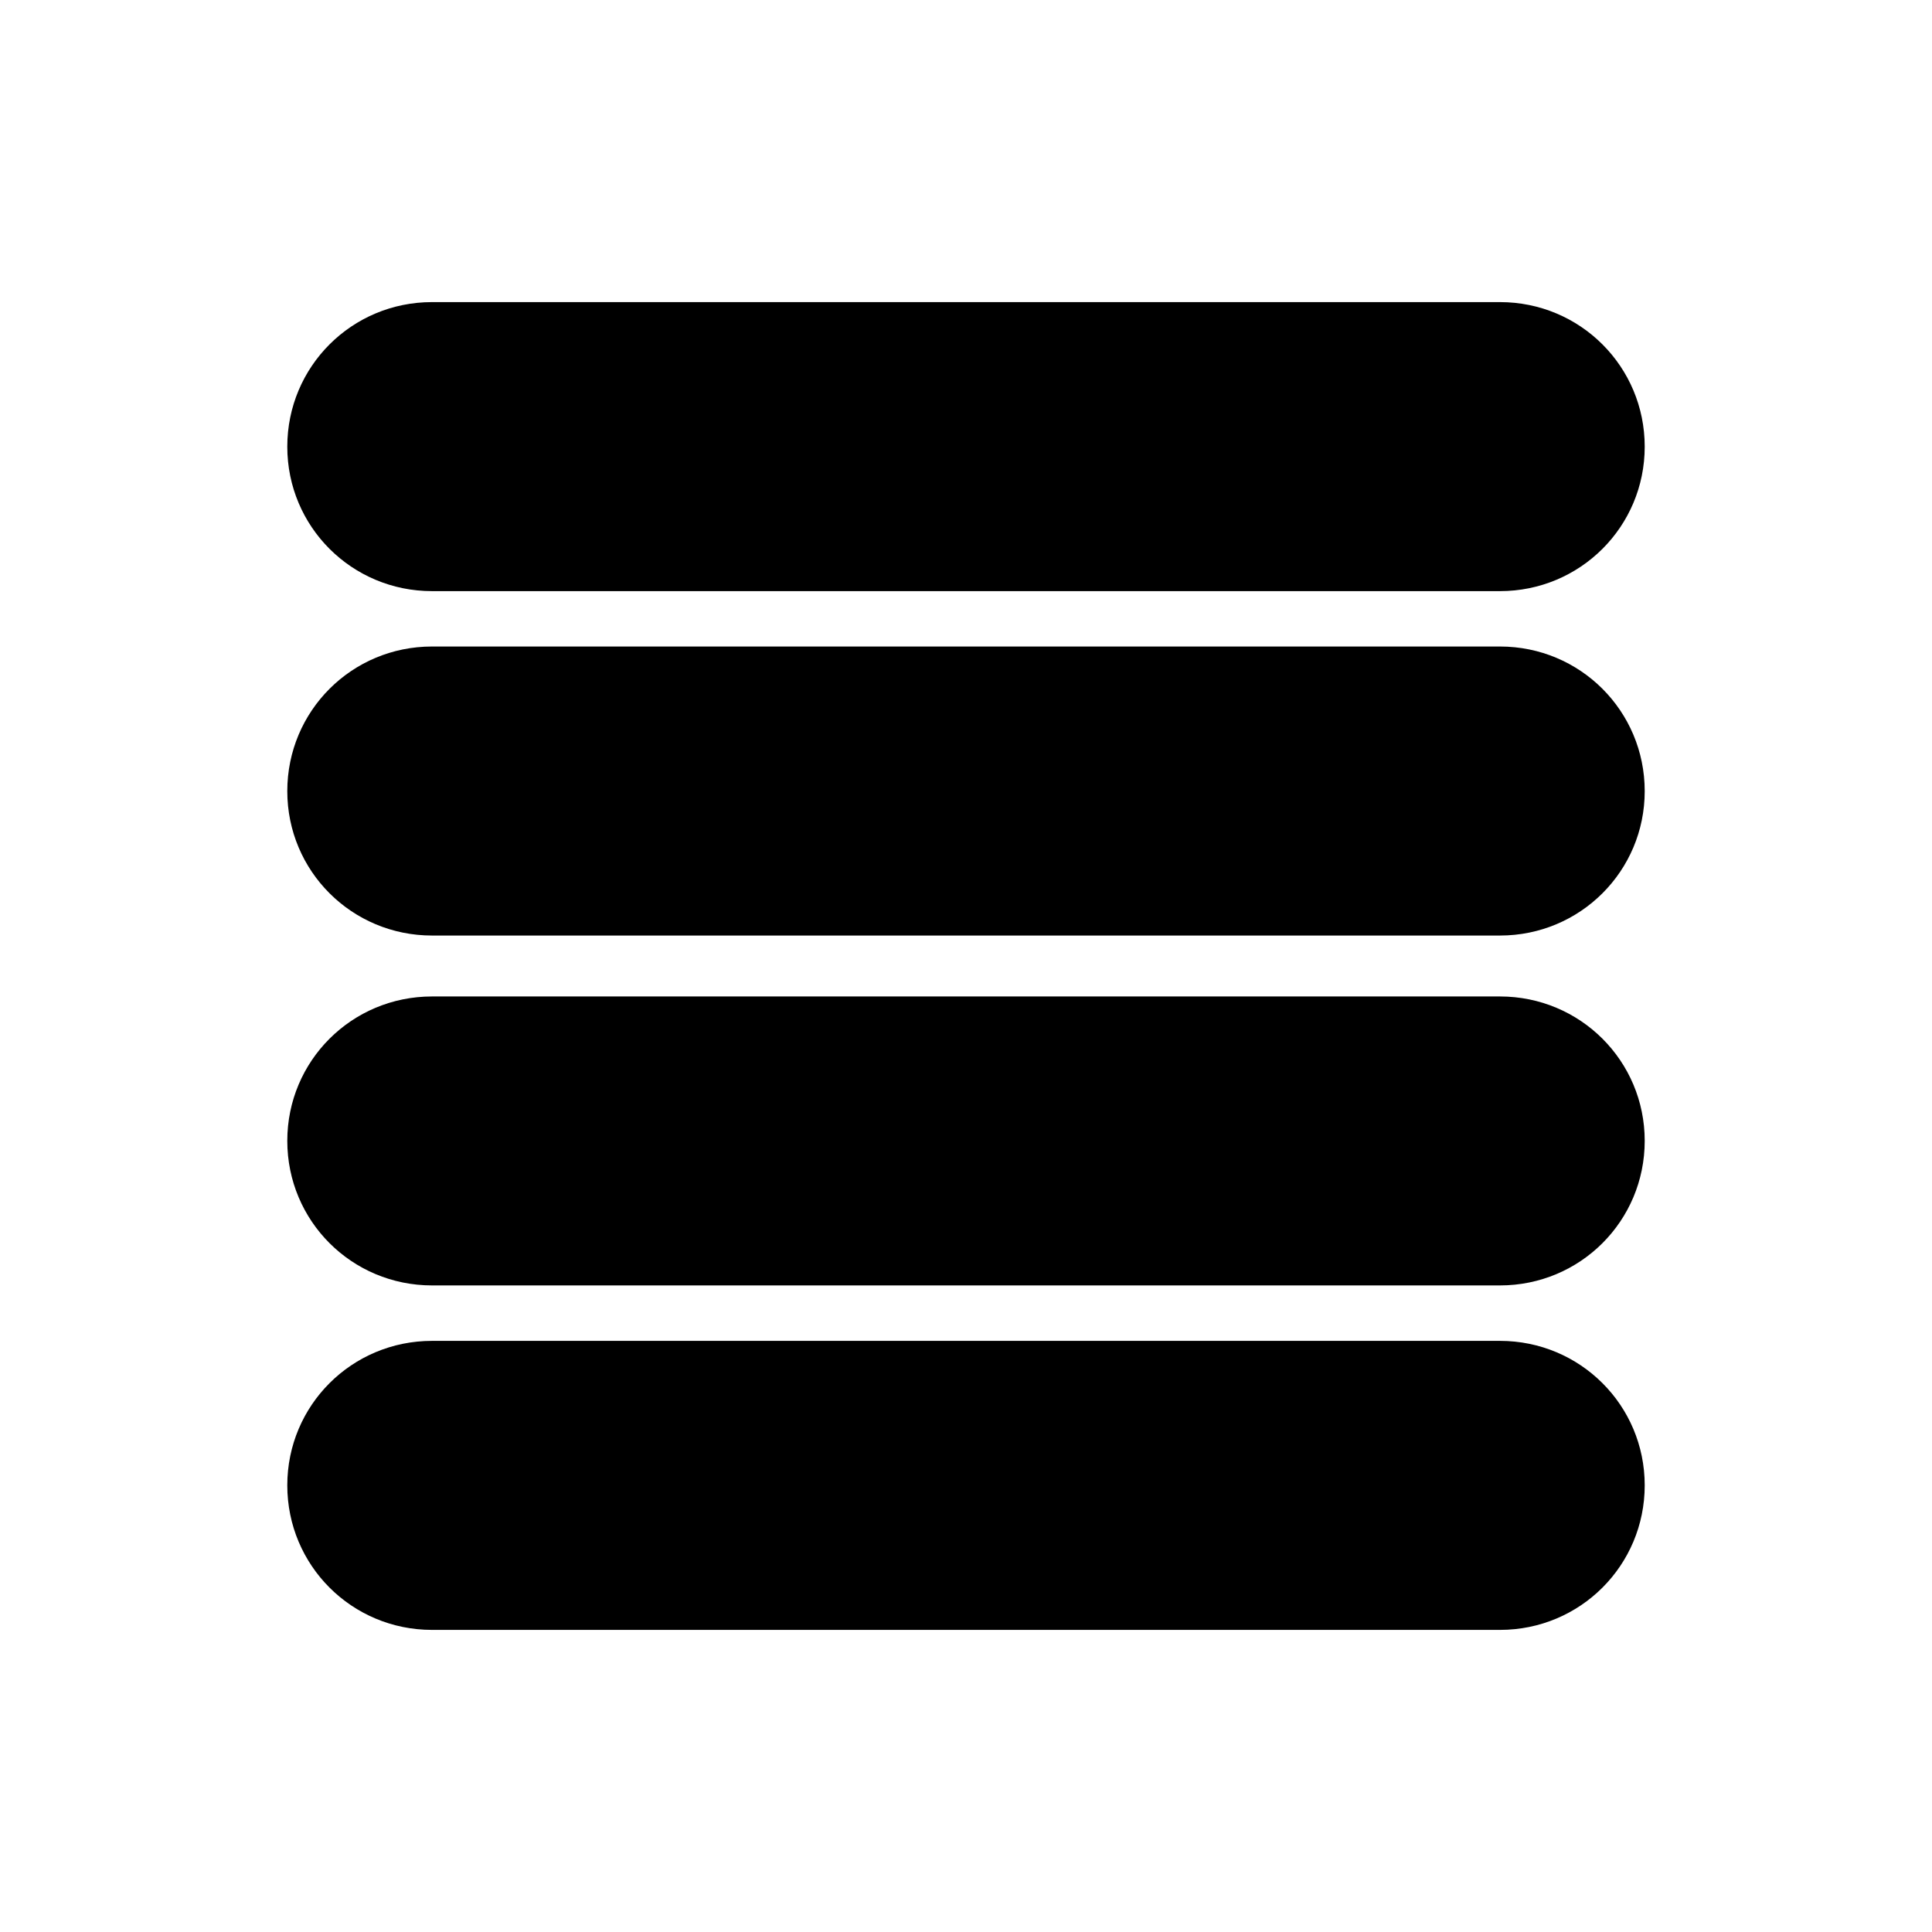
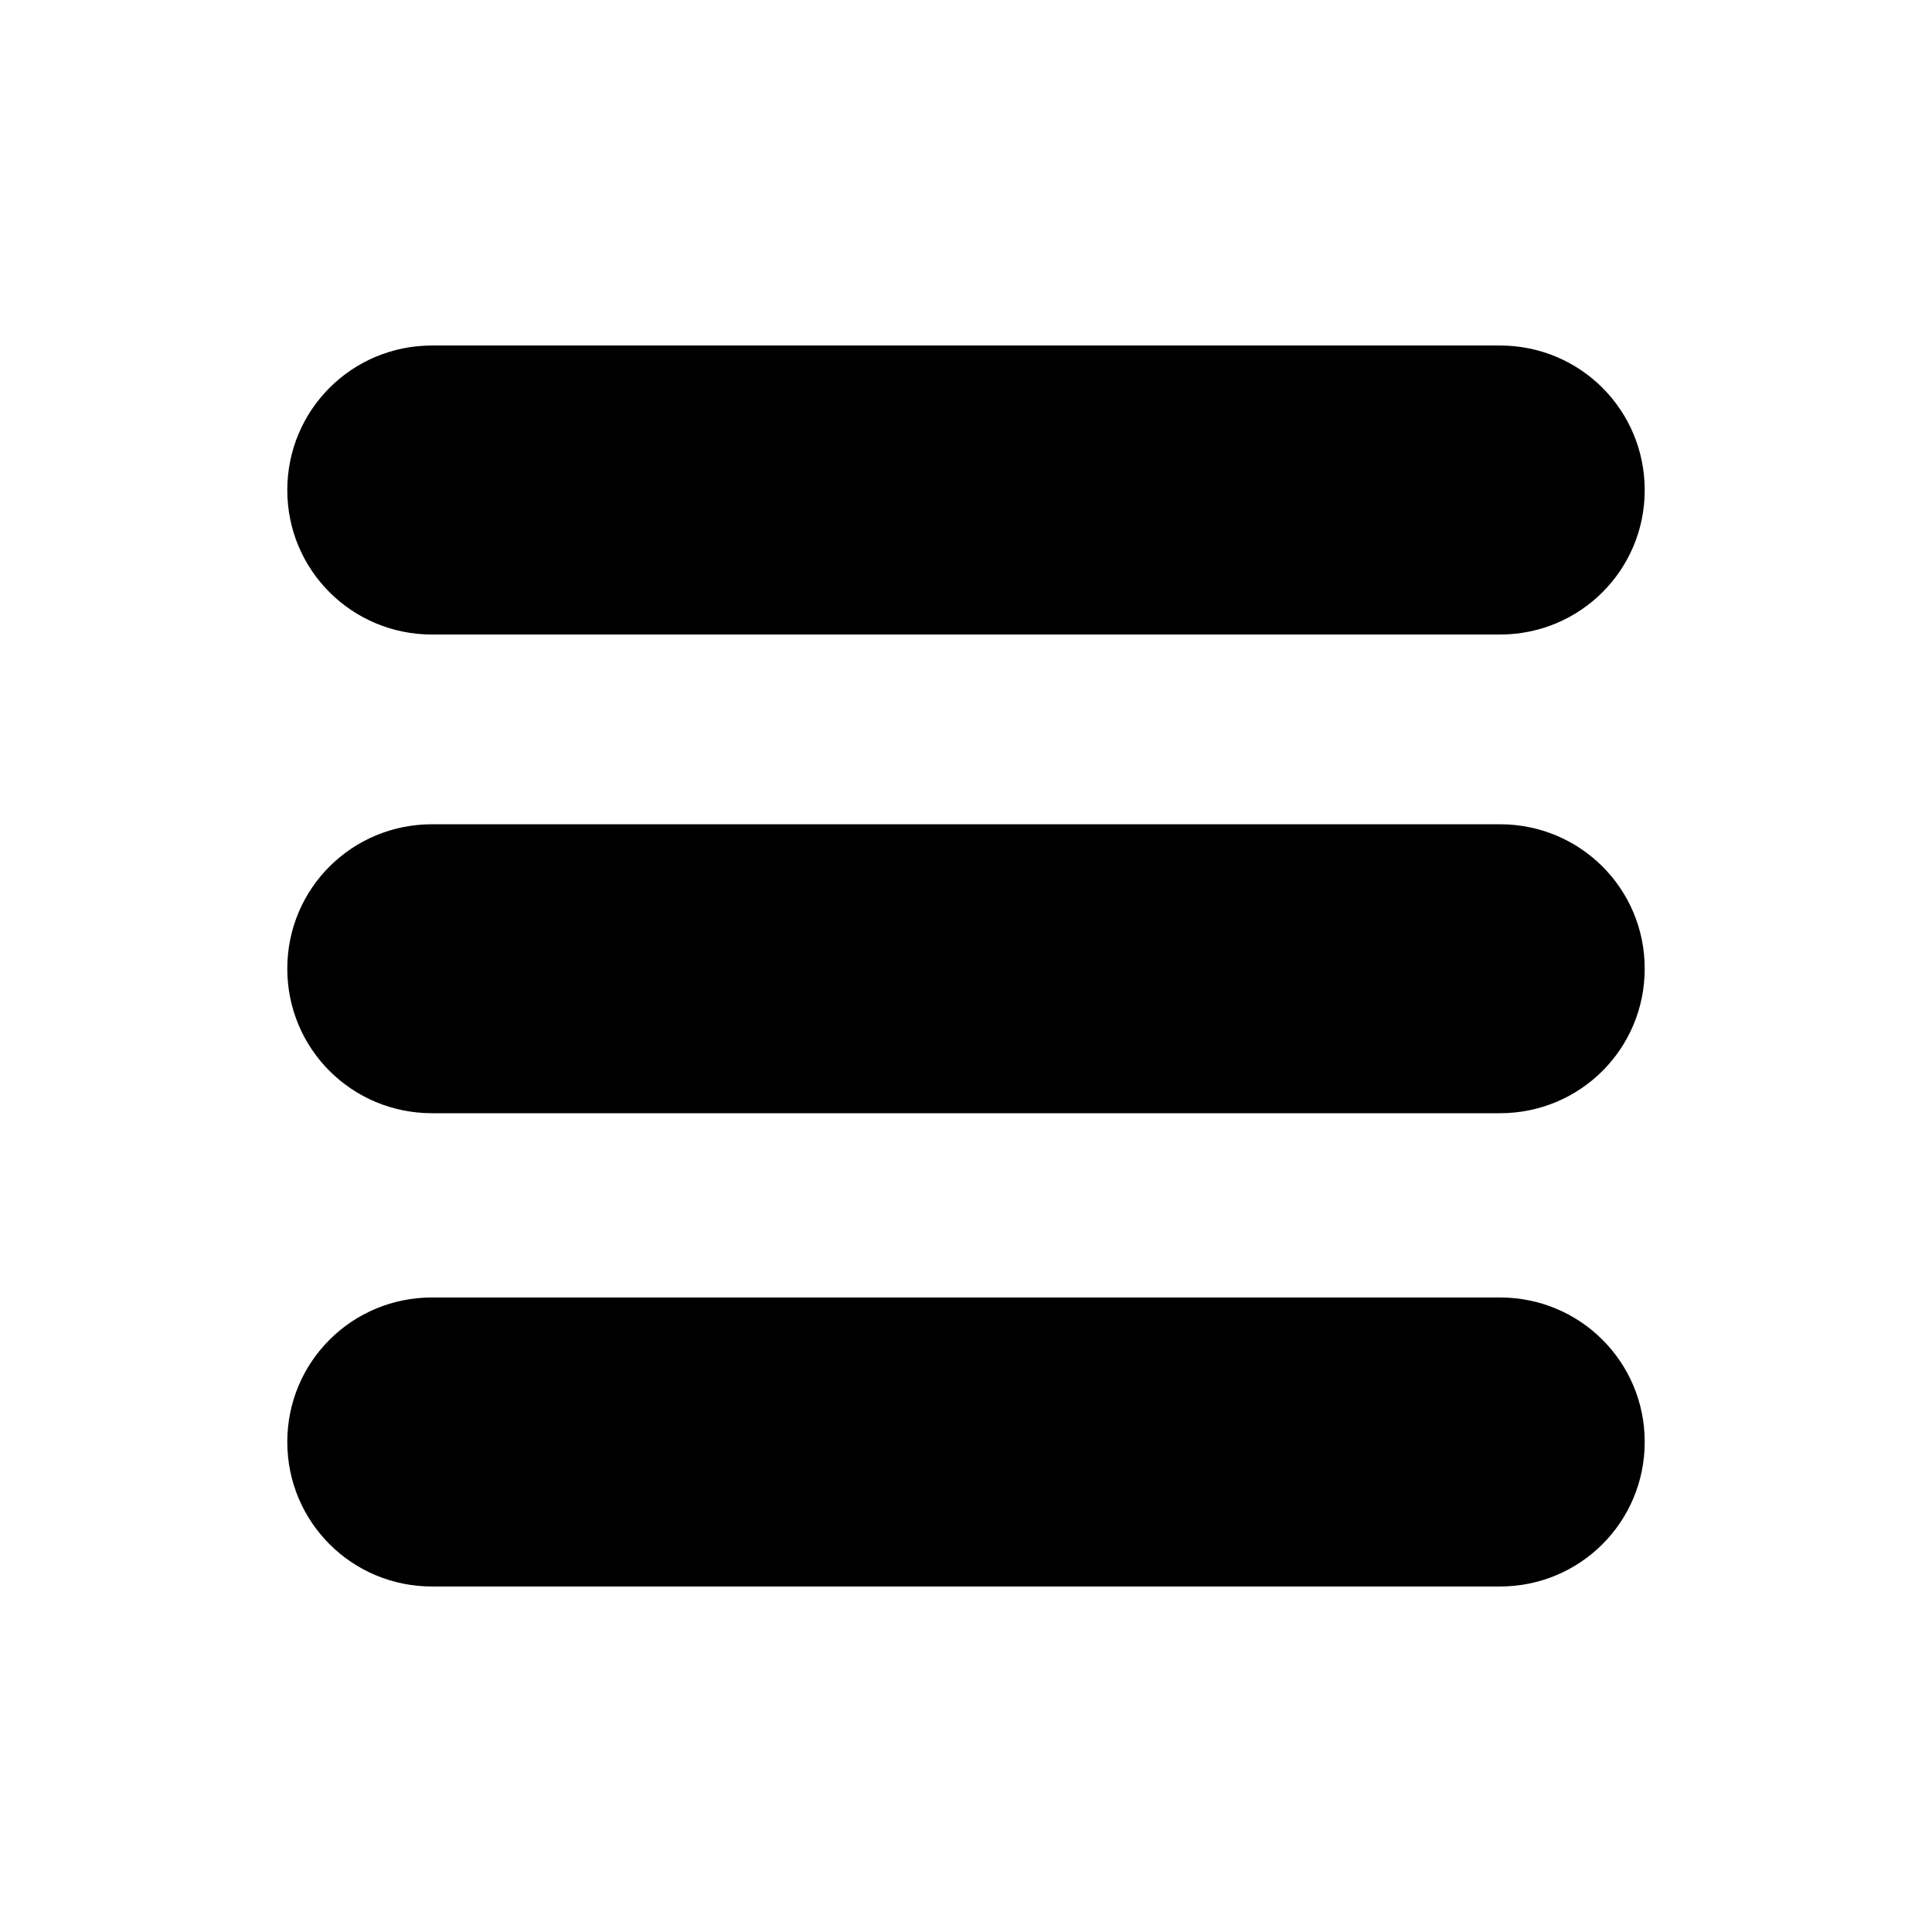
<svg xmlns="http://www.w3.org/2000/svg" width="300" height="300">
-   <path style="fill:#000;stroke:none" d="M 67.09,208.21 232.91,208.21 C 245.37,208.21 255.39,218.22 255.39,230.64 255.39,243.08 245.37,253.09 232.91,253.09 L 67.09,253.09 C 54.63,253.09 44.61,243.08 44.61,230.64 44.61,218.22 54.63,208.21 67.09,208.21 z M 67.09,100.39 232.91,100.39 C 245.37,100.39 255.39,110.4 255.39,122.85 255.39,135.26 245.37,145.27 232.91,145.27 L 67.09,145.27 C 54.63,145.27 44.61,135.26 44.61,122.85 44.61,110.4 54.63,100.39 67.09,100.39 z M 67.09,154.73 232.91,154.73 C 245.37,154.73 255.39,164.73 255.39,177.15 255.39,189.6 245.37,199.6 232.91,199.6 L 67.09,199.6 C 54.63,199.6 44.61,189.6 44.61,177.15 44.61,164.73 54.63,154.73 67.09,154.73 z M 67.09,46.91 232.91,46.91 C 245.37,46.91 255.39,56.92 255.39,69.36 255.39,81.78 245.37,91.79 232.91,91.79 L 67.09,91.79 C 54.63,91.79 44.61,81.78 44.61,69.36 44.61,56.92 54.63,46.91 67.09,46.91 z" />
+   <path style="fill:#000;stroke:none" d="M 67.09,127.99 232.91,127.99 C 245.37,127.99 255.39,137.99 255.39,150.41 255.39,162.86 245.37,172.86 232.91,172.86 L 67.09,172.86 C 54.63,172.86 44.61,162.86 44.61,150.41 44.61,137.99 54.63,127.99 67.09,127.99 z M 67.09,53.65 232.91,53.65 C 245.37,53.65 255.39,63.66 255.39,76.11 255.39,88.52 245.37,98.53 232.91,98.53 L 67.09,98.53 C 54.63,98.53 44.61,88.52 44.61,76.11 44.61,63.66 54.63,53.65 67.09,53.65 z M 67.09,201.47 232.91,201.47 C 245.37,201.47 255.39,211.48 255.39,223.9 255.39,236.34 245.37,246.35 232.91,246.35 L 67.09,246.35 C 54.63,246.35 44.61,236.34 44.61,223.9 44.61,211.48 54.63,201.47 67.09,201.47 z" />
</svg>
